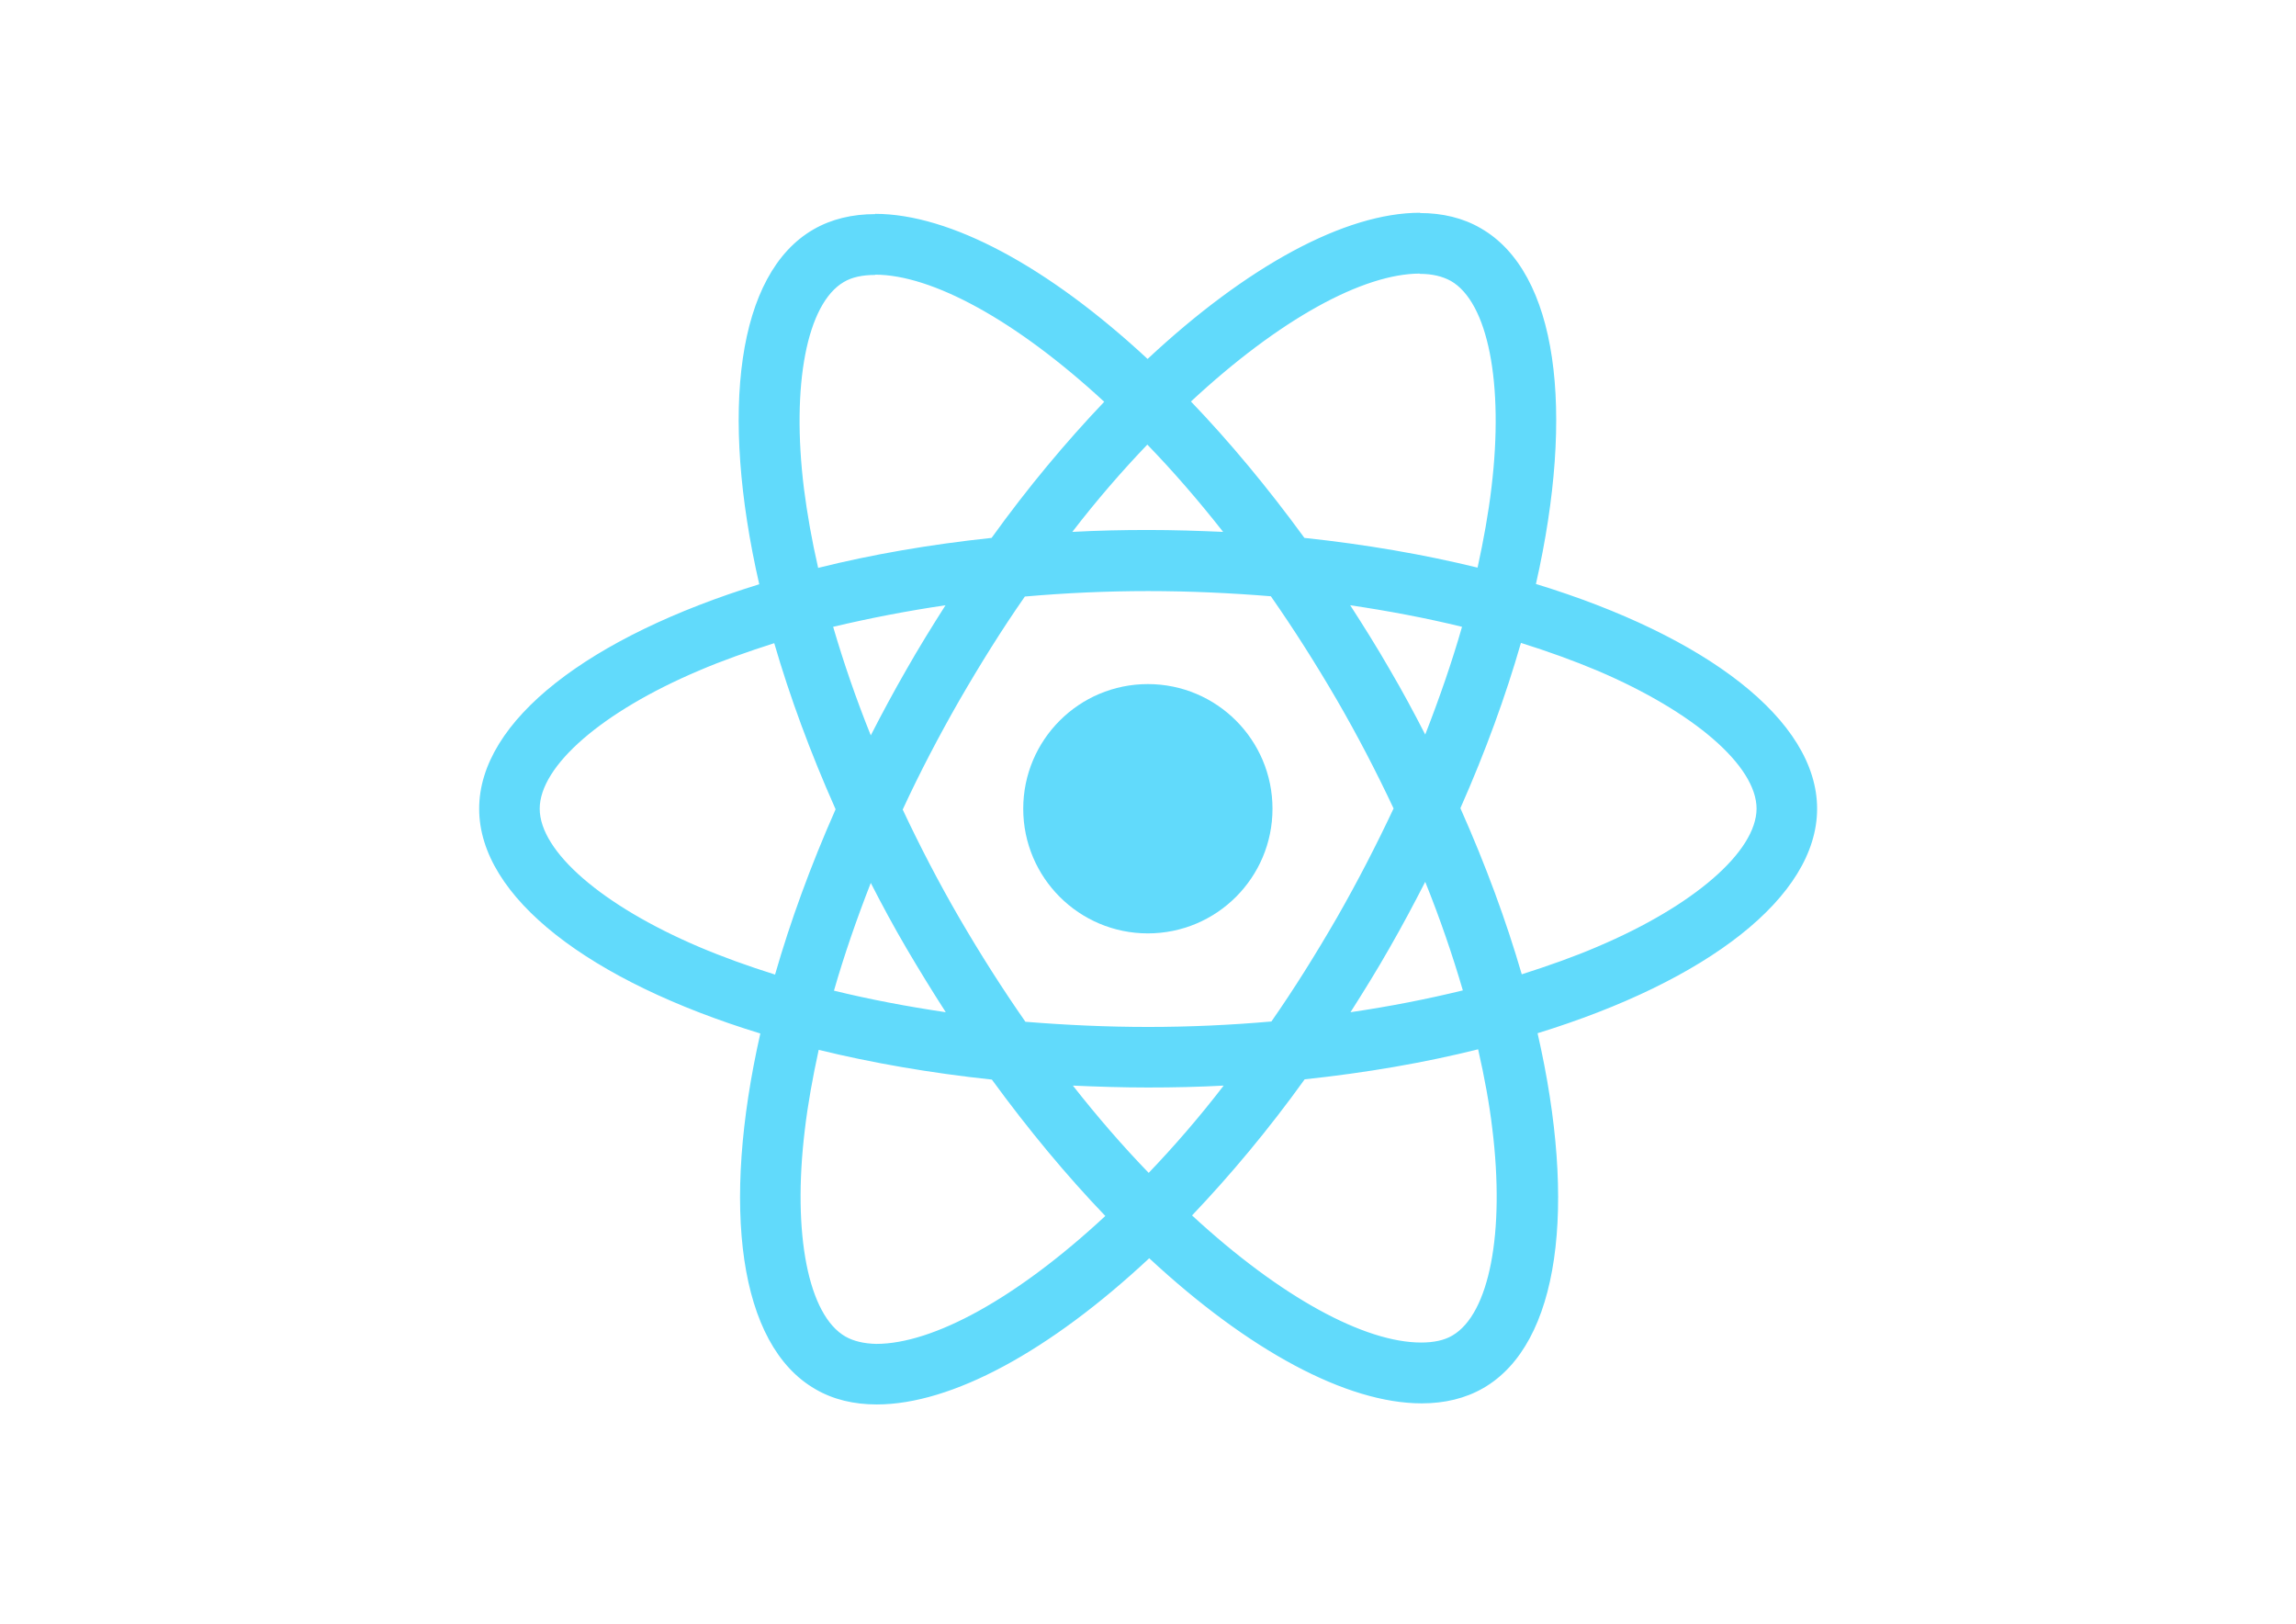
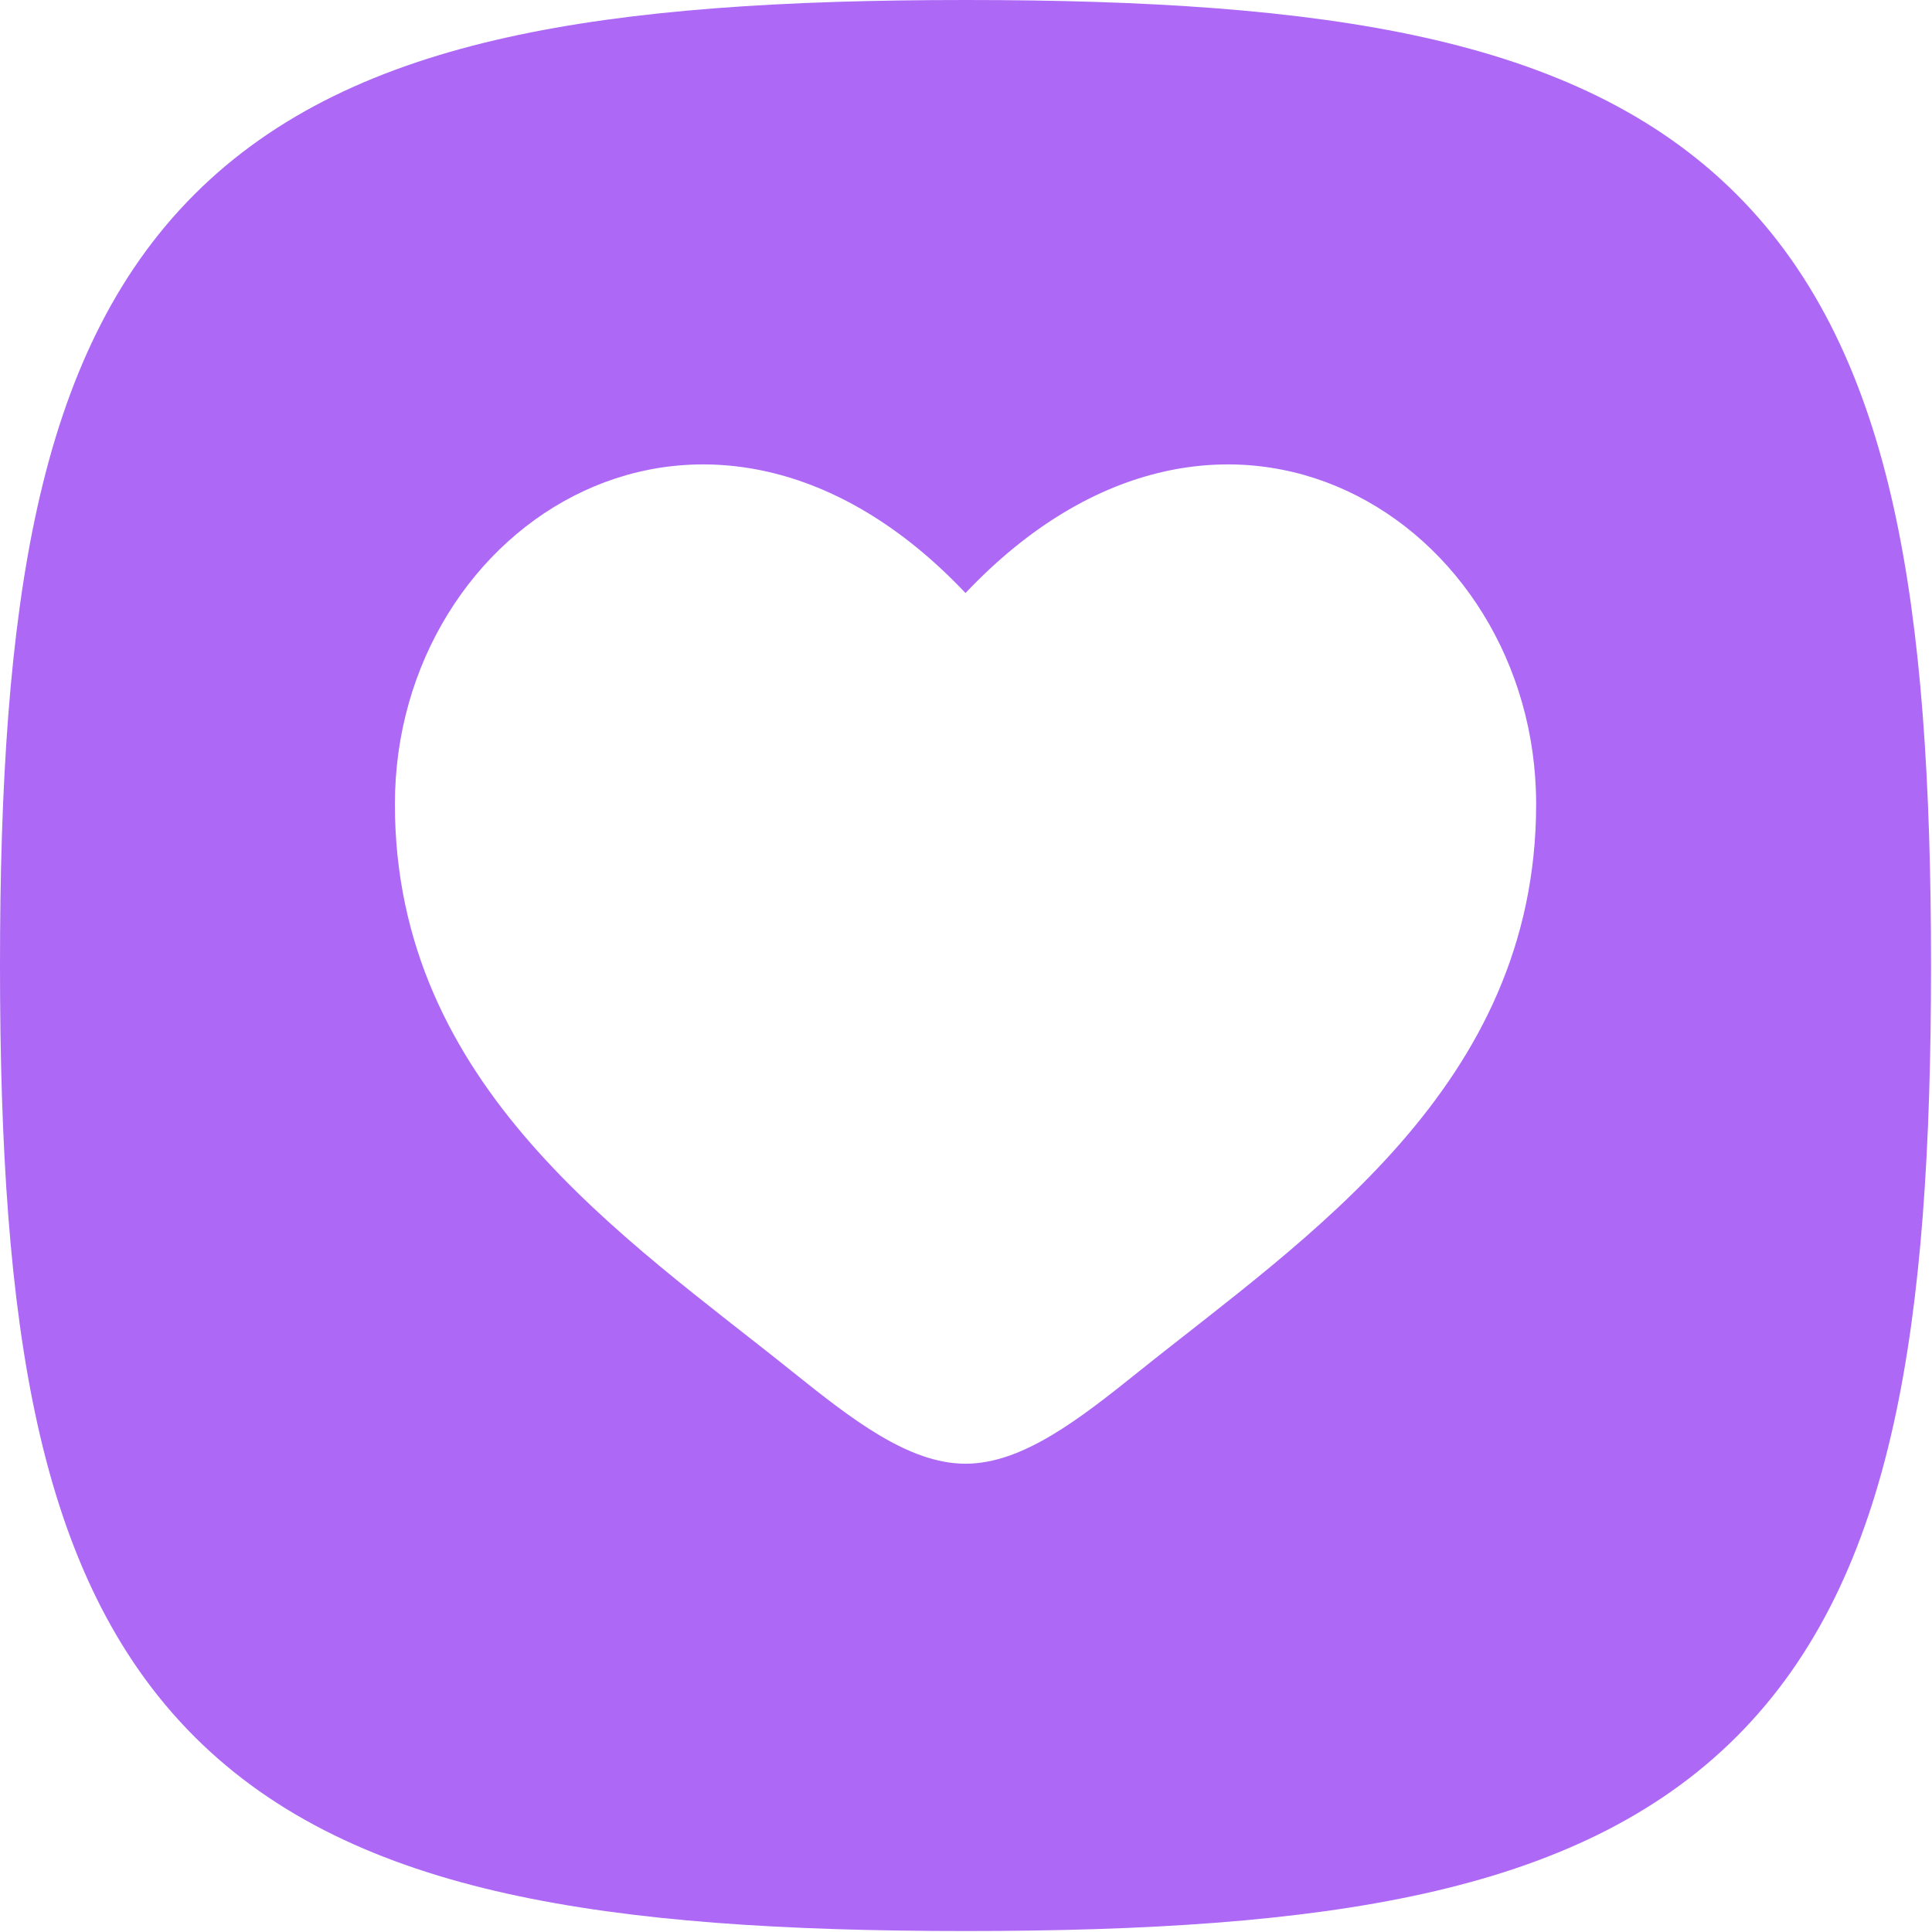
- <svg xmlns="http://www.w3.org/2000/svg" viewBox="0 0 841.9 595.3">
-   <g fill="#61DAFB">
-     <path d="M666.3 296.5c0-32.5-40.7-63.3-103.1-82.4 14.4-63.6 8-114.2-20.2-130.4-6.5-3.8-14.1-5.6-22.4-5.6v22.3c4.6 0 8.3.9 11.4 2.6 13.6 7.8 19.5 37.5 14.9 75.7-1.1 9.4-2.9 19.3-5.1 29.4-19.6-4.8-41-8.5-63.5-10.9-13.5-18.5-27.5-35.3-41.6-50 32.6-30.3 63.2-46.9 84-46.9V78c-27.5 0-63.5 19.6-99.9 53.6-36.4-33.8-72.4-53.2-99.9-53.2v22.3c20.7 0 51.4 16.5 84 46.6-14 14.7-28 31.4-41.3 49.9-22.6 2.4-44 6.1-63.6 11-2.3-10-4-19.7-5.2-29-4.7-38.2 1.1-67.9 14.6-75.8 3-1.8 6.9-2.6 11.5-2.6V78.5c-8.4 0-16 1.8-22.6 5.6-28.1 16.2-34.4 66.7-19.9 130.1-62.2 19.2-102.7 49.9-102.7 82.3 0 32.5 40.7 63.3 103.1 82.4-14.4 63.6-8 114.2 20.2 130.4 6.5 3.8 14.1 5.6 22.5 5.6 27.5 0 63.5-19.6 99.9-53.6 36.4 33.8 72.4 53.2 99.9 53.2 8.4 0 16-1.8 22.6-5.6 28.1-16.2 34.4-66.7 19.9-130.1 62-19.1 102.5-49.9 102.5-82.3zm-130.2-66.7c-3.7 12.9-8.3 26.2-13.5 39.5-4.1-8-8.4-16-13.1-24-4.6-8-9.5-15.8-14.4-23.4 14.2 2.1 27.9 4.7 41 7.9zm-45.8 106.5c-7.8 13.5-15.8 26.3-24.1 38.2-14.9 1.3-30 2-45.2 2-15.1 0-30.2-.7-45-1.9-8.3-11.9-16.4-24.6-24.2-38-7.6-13.1-14.5-26.4-20.8-39.8 6.2-13.4 13.2-26.8 20.7-39.9 7.8-13.5 15.8-26.3 24.1-38.2 14.9-1.3 30-2 45.2-2 15.1 0 30.2.7 45 1.9 8.3 11.9 16.4 24.6 24.2 38 7.6 13.1 14.5 26.4 20.8 39.8-6.3 13.4-13.2 26.8-20.7 39.9zm32.3-13c5.4 13.4 10 26.8 13.8 39.8-13.1 3.2-26.9 5.9-41.2 8 4.9-7.7 9.8-15.6 14.4-23.7 4.6-8 8.9-16.1 13-24.1zM421.2 430c-9.3-9.6-18.6-20.3-27.8-32 9 .4 18.2.7 27.5.7 9.4 0 18.7-.2 27.8-.7-9 11.7-18.3 22.4-27.5 32zm-74.4-58.9c-14.2-2.1-27.9-4.7-41-7.9 3.7-12.9 8.3-26.2 13.5-39.5 4.1 8 8.4 16 13.1 24 4.7 8 9.5 15.8 14.4 23.4zM420.7 163c9.3 9.6 18.6 20.3 27.8 32-9-.4-18.2-.7-27.5-.7-9.4 0-18.7.2-27.8.7 9-11.7 18.3-22.4 27.5-32zm-74 58.9c-4.9 7.7-9.8 15.6-14.4 23.7-4.6 8-8.9 16-13 24-5.4-13.4-10-26.8-13.8-39.8 13.1-3.1 26.9-5.8 41.2-7.9zm-90.5 125.2c-35.4-15.1-58.3-34.9-58.3-50.6 0-15.7 22.9-35.6 58.3-50.6 8.6-3.7 18-7 27.7-10.1 5.7 19.6 13.2 40 22.5 60.9-9.2 20.8-16.6 41.1-22.2 60.6-9.9-3.1-19.3-6.5-28-10.2zM310 490c-13.6-7.8-19.5-37.5-14.9-75.7 1.1-9.4 2.9-19.3 5.1-29.4 19.6 4.8 41 8.5 63.5 10.9 13.5 18.5 27.5 35.3 41.6 50-32.6 30.3-63.2 46.9-84 46.9-4.5-.1-8.3-1-11.3-2.7zm237.2-76.2c4.7 38.2-1.1 67.9-14.6 75.8-3 1.8-6.9 2.6-11.5 2.6-20.7 0-51.4-16.5-84-46.6 14-14.7 28-31.4 41.3-49.9 22.6-2.4 44-6.1 63.6-11 2.3 10.1 4.1 19.8 5.2 29.1zm38.5-66.7c-8.6 3.7-18 7-27.7 10.1-5.7-19.6-13.2-40-22.5-60.9 9.2-20.8 16.6-41.1 22.2-60.6 9.9 3.1 19.3 6.5 28.1 10.2 35.4 15.1 58.3 34.9 58.3 50.6-.1 15.7-23 35.6-58.4 50.6zM320.8 78.4z" />
-     <circle cx="420.9" cy="296.5" r="45.7" />
-     <path d="M520.5 78.1z" />
-   </g>
+ <svg xmlns="http://www.w3.org/2000/svg" width="667" height="667" viewBox="0 0 667 667" fill="none">
+   <path d="M333.333 0C395.856 0 448.373 3.306 491.663 12.927C535.333 22.632 571.627 39.2 599.547 67.119C627.467 95.038 644.033 131.334 653.739 175.002C663.359 218.292 666.666 270.81 666.666 333.333C666.666 395.856 663.359 448.373 653.739 491.663C644.033 535.333 627.467 571.626 599.547 599.546C571.627 627.466 535.333 644.033 491.663 653.739C448.373 663.359 395.856 666.666 333.333 666.666C270.81 666.666 218.292 663.359 175.002 653.739C131.334 644.033 95.038 627.466 67.119 599.546C39.2 571.626 22.632 535.333 12.927 491.663C3.306 448.373 0 395.856 0 333.333C2.69001e-07 270.81 3.306 218.292 12.927 175.002C22.632 131.334 39.2 95.038 67.119 67.119C95.038 39.2 131.334 22.632 175.002 12.927C218.292 3.306 270.81 2.42154e-06 333.333 0ZM530.333 277.614C530.333 180.158 421.979 111.044 333.333 204.737C244.686 111.044 136.333 180.158 136.333 277.614C136.333 375.069 215.516 427.002 273.479 473.486C293.933 489.889 313.633 505.333 333.333 505.333C353.033 505.333 372.733 489.89 393.188 473.486C451.151 427.002 530.333 375.069 530.333 277.614Z" fill="#AD68F6" />
</svg>
